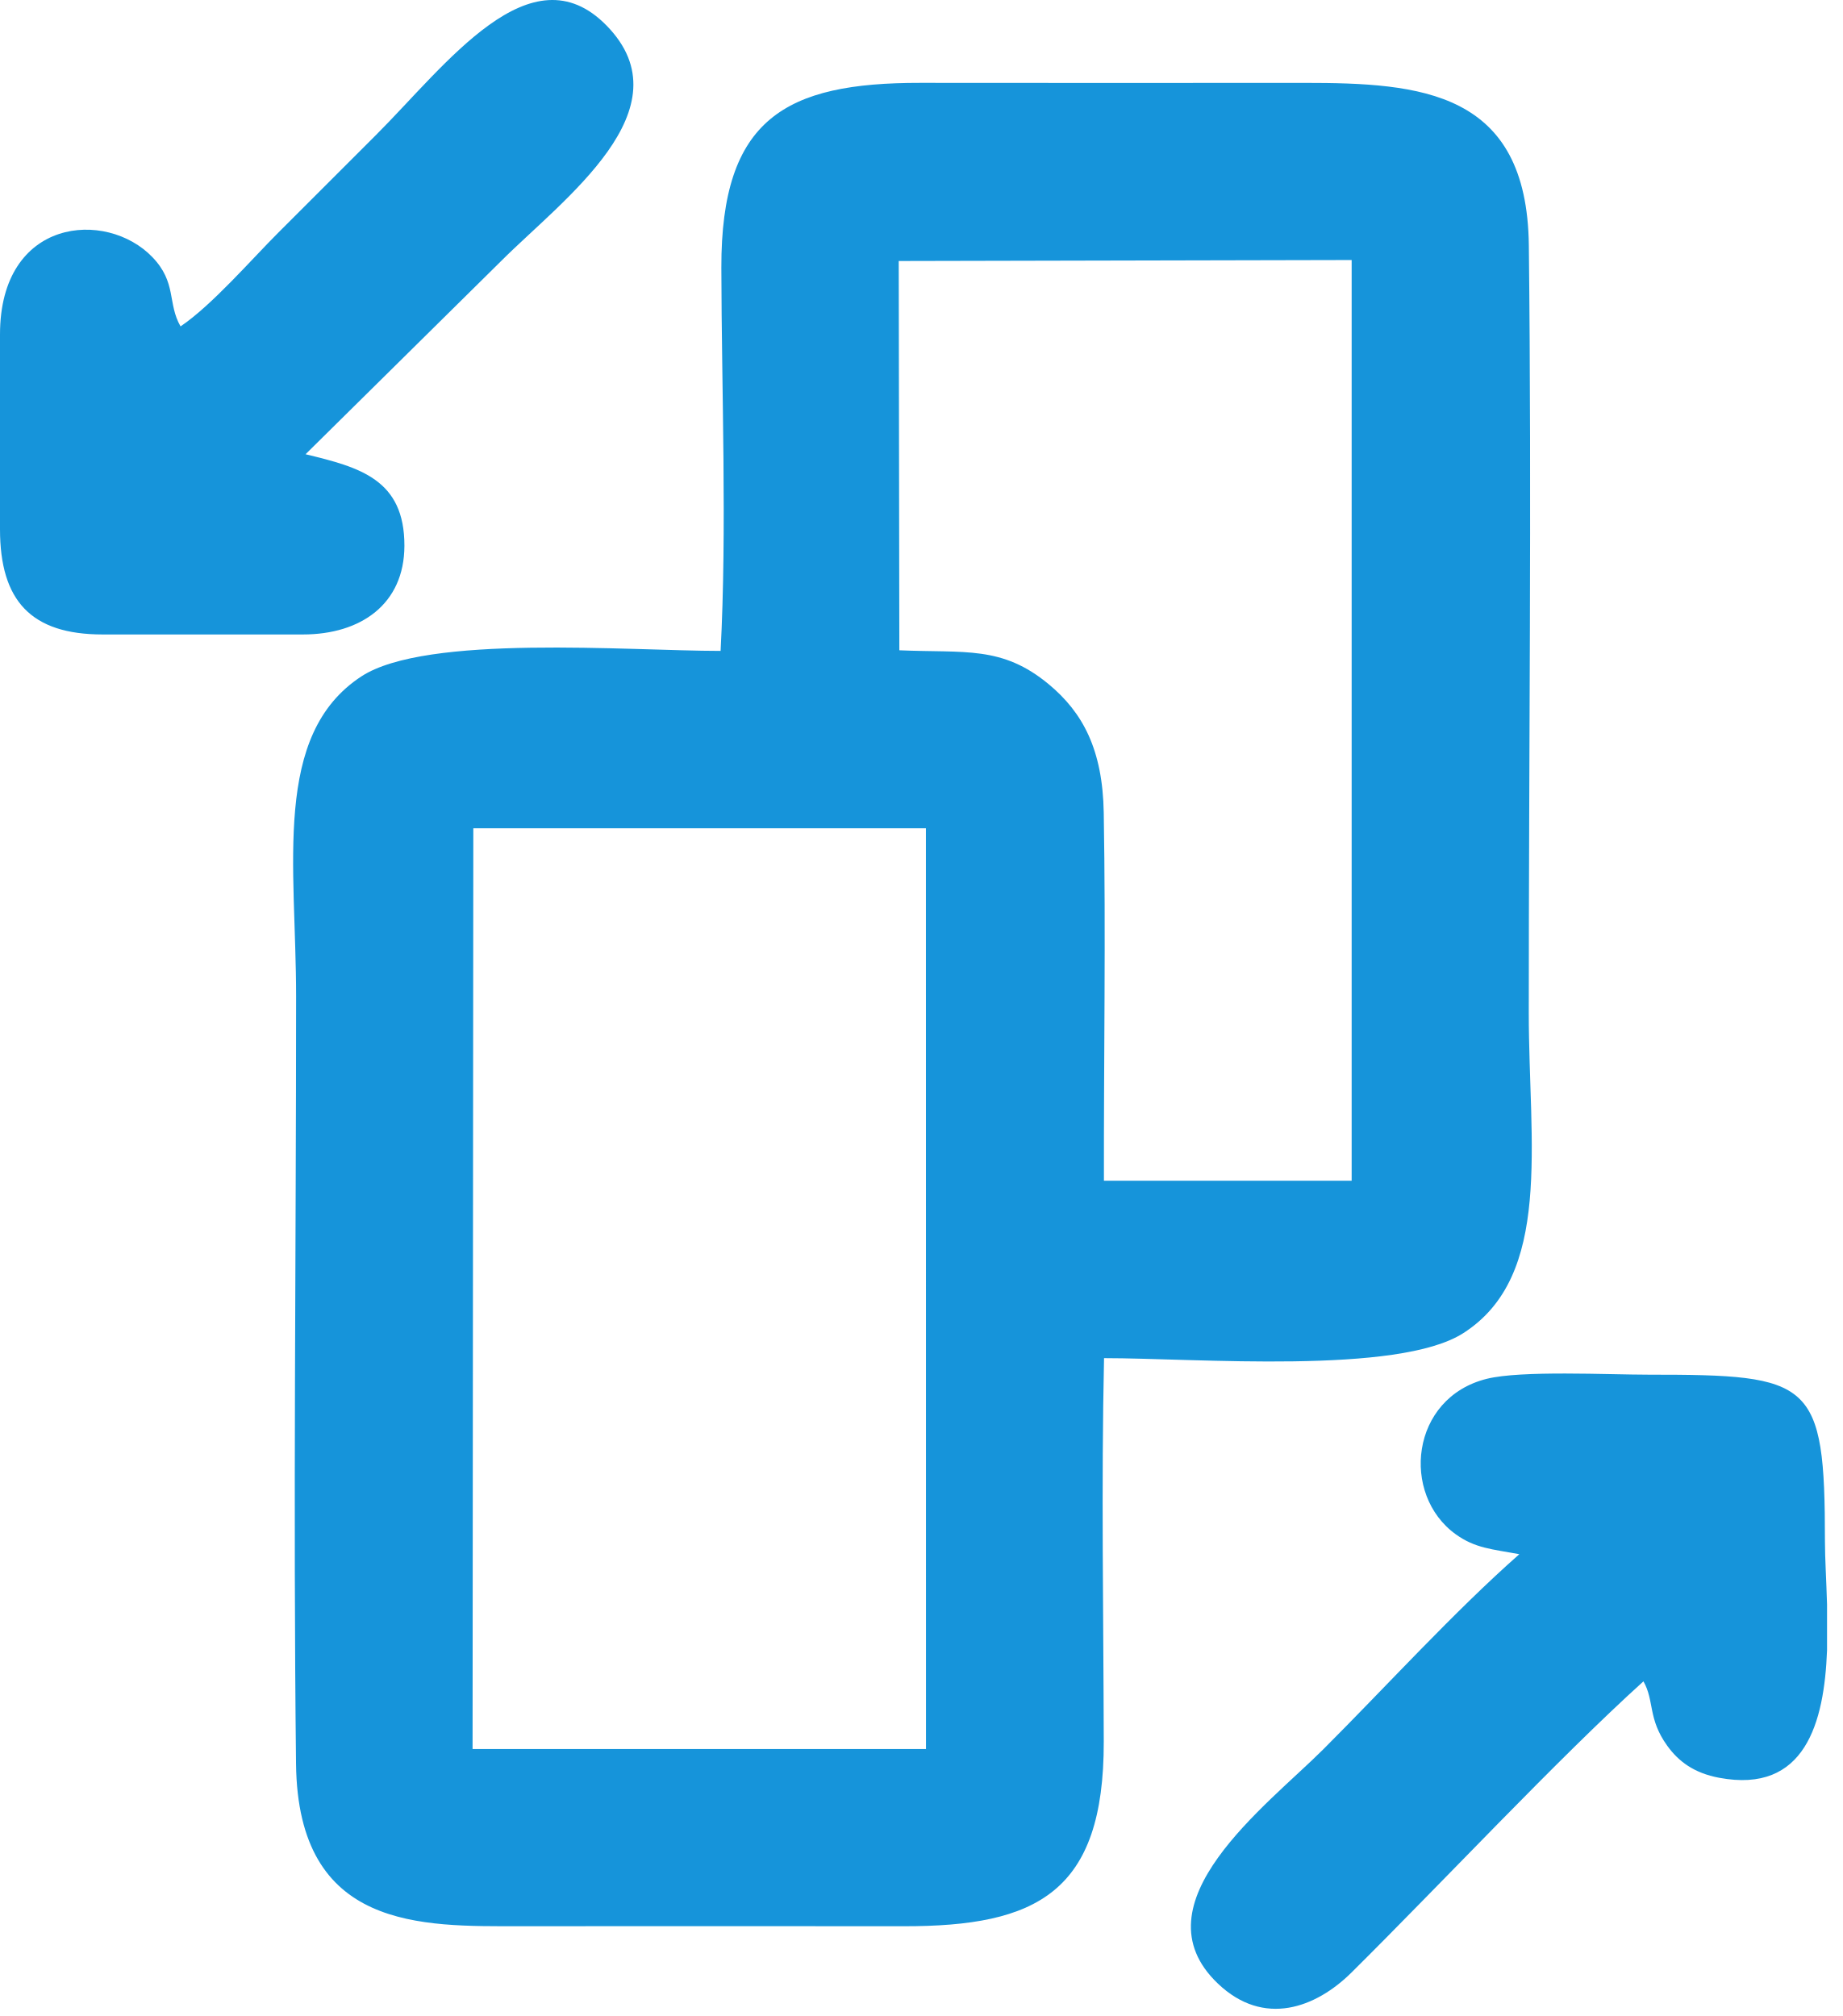
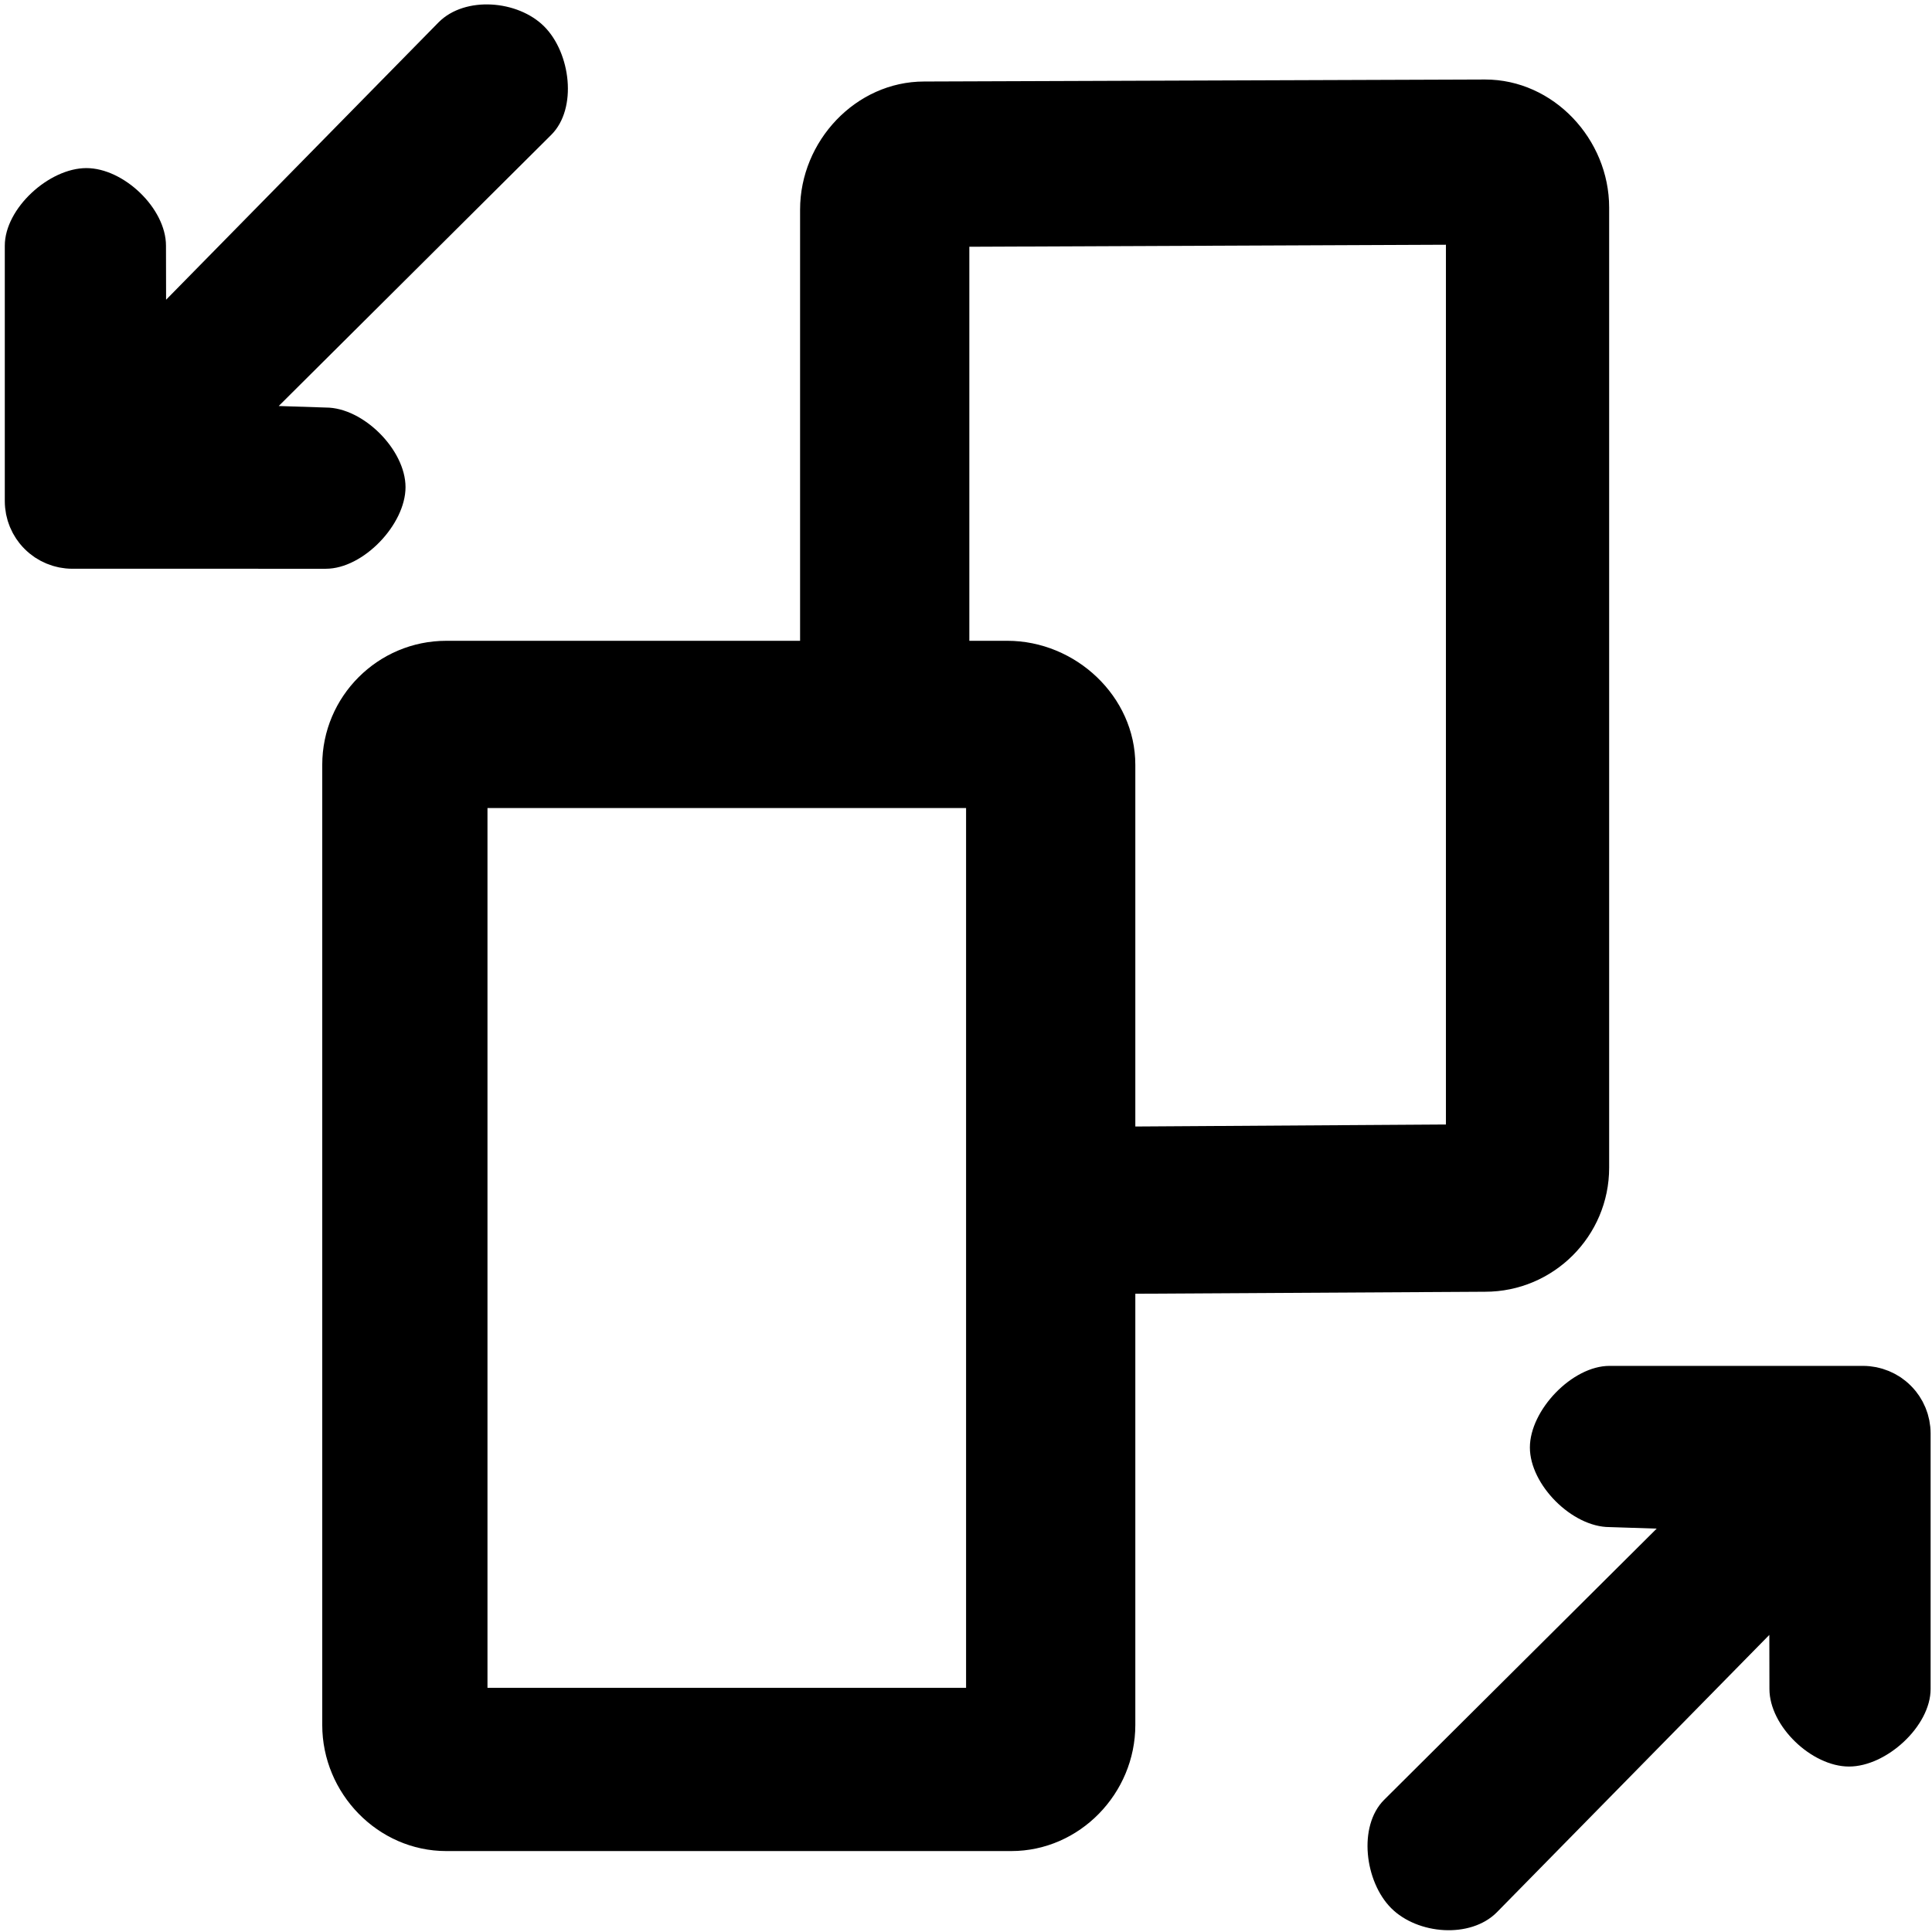
- <svg xmlns="http://www.w3.org/2000/svg" width="106" height="116" viewBox="0 0 106 116" fill="none">
-   <path fill-rule="evenodd" clip-rule="evenodd" d="M27.229 47.659H53.266L53.27 100.637H27.186L27.229 47.659ZM94.544 96.744C95.181 97.863 94.79 98.889 95.908 100.443C96.556 101.344 97.441 102.019 98.9 102.293C103.839 103.22 104.948 99.134 105.106 94.954V92.322C105.066 90.925 104.985 89.643 104.985 88.688C104.985 79.418 104.256 79.098 94.867 79.099C92.49 79.099 87.521 78.843 85.53 79.337C81.133 80.429 80.57 85.999 83.748 88.284C84.868 89.089 85.829 89.136 87.404 89.428C83.663 92.725 79.766 97.015 76.12 100.661C72.909 103.872 65.237 109.535 70.062 114.134C72.711 116.66 75.701 115.528 77.752 113.495C82.899 108.393 89.655 101.161 94.544 96.744ZM28.854 14.996C32.373 11.477 39.6 6.276 34.893 1.469C30.53 -2.987 25.659 3.74 21.628 7.77C19.683 9.715 17.975 11.426 16.027 13.369C14.493 14.899 12.187 17.569 10.386 18.78C9.62 17.444 10.182 16.264 8.762 14.79C6.116 12.041 0 12.52 0 19.248V30.448C0 34.58 1.796 36.507 5.907 36.507C9.853 36.507 13.8 36.507 17.746 36.507H17.427C20.756 36.507 23.256 34.764 23.265 31.408C23.274 27.585 20.701 26.889 17.578 26.137L28.854 14.996ZM51.702 15.018L77.758 14.962V67.939H63.506C63.494 60.911 63.618 53.772 63.496 46.758C63.433 43.134 62.295 41.002 60.335 39.374C57.641 37.136 55.507 37.581 51.737 37.417L51.702 15.018ZM63.513 78.147C68.841 78.147 80.407 79.115 84.171 76.714C89.348 73.413 87.947 65.793 87.947 58.288C87.947 43.596 88.118 28.805 87.951 14.125C87.851 5.228 81.731 4.768 75.026 4.769C67.667 4.77 60.306 4.78 52.946 4.768C45.19 4.757 41.48 6.815 41.498 15.403C41.512 22.505 41.823 30.449 41.455 37.453C36.128 37.453 24.526 36.474 20.786 38.922C15.644 42.289 17.034 49.81 17.034 57.328C17.034 72.021 16.864 86.813 17.03 101.493C17.138 111.085 24.276 110.835 29.907 110.834C37.266 110.833 44.627 110.824 51.987 110.835C59.638 110.846 63.516 108.9 63.497 100.209C63.481 92.903 63.353 85.435 63.513 78.147Z" fill="#1694da" />
+ <svg xmlns="http://www.w3.org/2000/svg" width="364" height="364" viewBox="0 0 364 364" fill="none">
+   <path d="M303.174 220.002V39.105C303.174 26.223 292.687 14.98 279.805 14.98L174.11 15.358C161.228 15.358 150.741 26.601 150.741 39.483V120.729L84.082 120.73C71.2 120.73 60.713 131.217 60.713 144.099V325.004C60.713 337.886 71.2 348.751 84.082 348.751H190.533C203.415 348.751 213.902 337.886 213.902 325.004V243.749L279.805 243.372C292.687 243.372 303.174 232.892 303.174 220.002ZM363.739 318.206V270.078C363.739 269.657 363.715 269.235 363.675 268.813C363.659 268.63 363.627 268.455 363.595 268.28C363.564 268.049 363.532 267.819 363.492 267.588C363.452 267.381 363.397 267.174 363.341 266.975C363.293 266.776 363.245 266.578 363.19 266.379C363.126 266.179 363.055 265.981 362.983 265.782C362.911 265.591 362.848 265.392 362.768 265.201C362.689 265.018 362.601 264.835 362.514 264.66C362.418 264.461 362.33 264.27 362.235 264.071C362.14 263.896 362.036 263.729 361.933 263.562C361.821 263.371 361.718 263.188 361.59 262.997C361.463 262.806 361.328 262.631 361.193 262.456C361.081 262.305 360.978 262.145 360.85 262.003C360.317 261.35 359.721 260.762 359.076 260.228C358.933 260.109 358.774 260.005 358.623 259.886C358.44 259.751 358.265 259.608 358.074 259.48C357.891 259.361 357.708 259.257 357.516 259.146C357.341 259.043 357.174 258.939 356.999 258.844C356.809 258.741 356.618 258.661 356.419 258.565C356.236 258.478 356.053 258.39 355.869 258.31C355.678 258.231 355.488 258.168 355.296 258.104C355.098 258.032 354.899 257.953 354.692 257.889C354.501 257.834 354.31 257.786 354.119 257.738C353.912 257.682 353.697 257.626 353.49 257.587C353.267 257.539 353.045 257.515 352.822 257.484C352.631 257.46 352.448 257.42 352.257 257.404C351.843 257.364 351.421 257.34 351 257.34L303.239 257.34C296.205 257.34 288.24 265.681 288.24 272.715C288.24 279.749 296.205 287.712 303.239 287.712L312.13 288.001L260.776 339.098C255.803 344.071 257.139 354.538 262.112 359.511C267.084 364.484 277.016 365.285 281.989 360.312L333.351 308.026L333.371 318.206C333.371 325.24 341.336 332.827 348.37 332.827C355.403 332.827 363.739 325.24 363.739 318.206ZM0.904 46.291V94.418C0.904 94.839 0.928 95.261 0.968 95.683C0.984 95.866 1.016 96.041 1.047 96.216C1.079 96.447 1.111 96.677 1.15 96.908C1.191 97.115 1.246 97.322 1.302 97.521C1.35 97.72 1.397 97.919 1.453 98.118C1.517 98.317 1.588 98.516 1.66 98.715C1.731 98.905 1.795 99.105 1.875 99.296C1.954 99.478 2.042 99.662 2.129 99.837C2.225 100.036 2.312 100.226 2.408 100.425C2.503 100.601 2.607 100.768 2.71 100.935C2.821 101.126 2.925 101.309 3.052 101.499C3.179 101.69 3.315 101.866 3.45 102.041C3.561 102.191 3.665 102.351 3.792 102.494C4.325 103.147 4.922 103.735 5.566 104.268C5.71 104.388 5.869 104.491 6.02 104.61C6.203 104.746 6.378 104.889 6.569 105.016C6.752 105.136 6.935 105.239 7.126 105.35C7.301 105.453 7.468 105.557 7.643 105.653C7.834 105.756 8.025 105.836 8.224 105.931C8.407 106.019 8.59 106.106 8.773 106.186C8.964 106.265 9.155 106.329 9.346 106.393C9.545 106.464 9.744 106.544 9.951 106.607C10.142 106.663 10.333 106.711 10.524 106.759C10.731 106.814 10.945 106.87 11.153 106.91C11.376 106.957 11.598 106.981 11.821 107.013C12.012 107.037 12.195 107.077 12.386 107.093C12.8 107.132 13.222 107.156 13.643 107.156L61.404 107.157C68.438 107.157 76.403 98.815 76.403 91.781C76.403 84.747 68.438 76.784 61.404 76.784L52.512 76.496L103.867 25.398C108.84 20.425 107.504 9.959 102.531 4.986C97.558 0.013 87.627 -0.789 82.654 4.184L31.292 56.471L31.272 46.291C31.272 39.257 23.307 31.67 16.273 31.67C9.239 31.67 0.904 39.257 0.904 46.291ZM182.015 317.997H91.844V152.238H163.472H182.015V231.018V317.997ZM272.421 211.862L213.902 212.24V144.098C213.902 131.217 202.659 120.729 189.777 120.729L182.629 120.73V46.489L272.421 46.111V211.862Z" fill="black" />
</svg>
